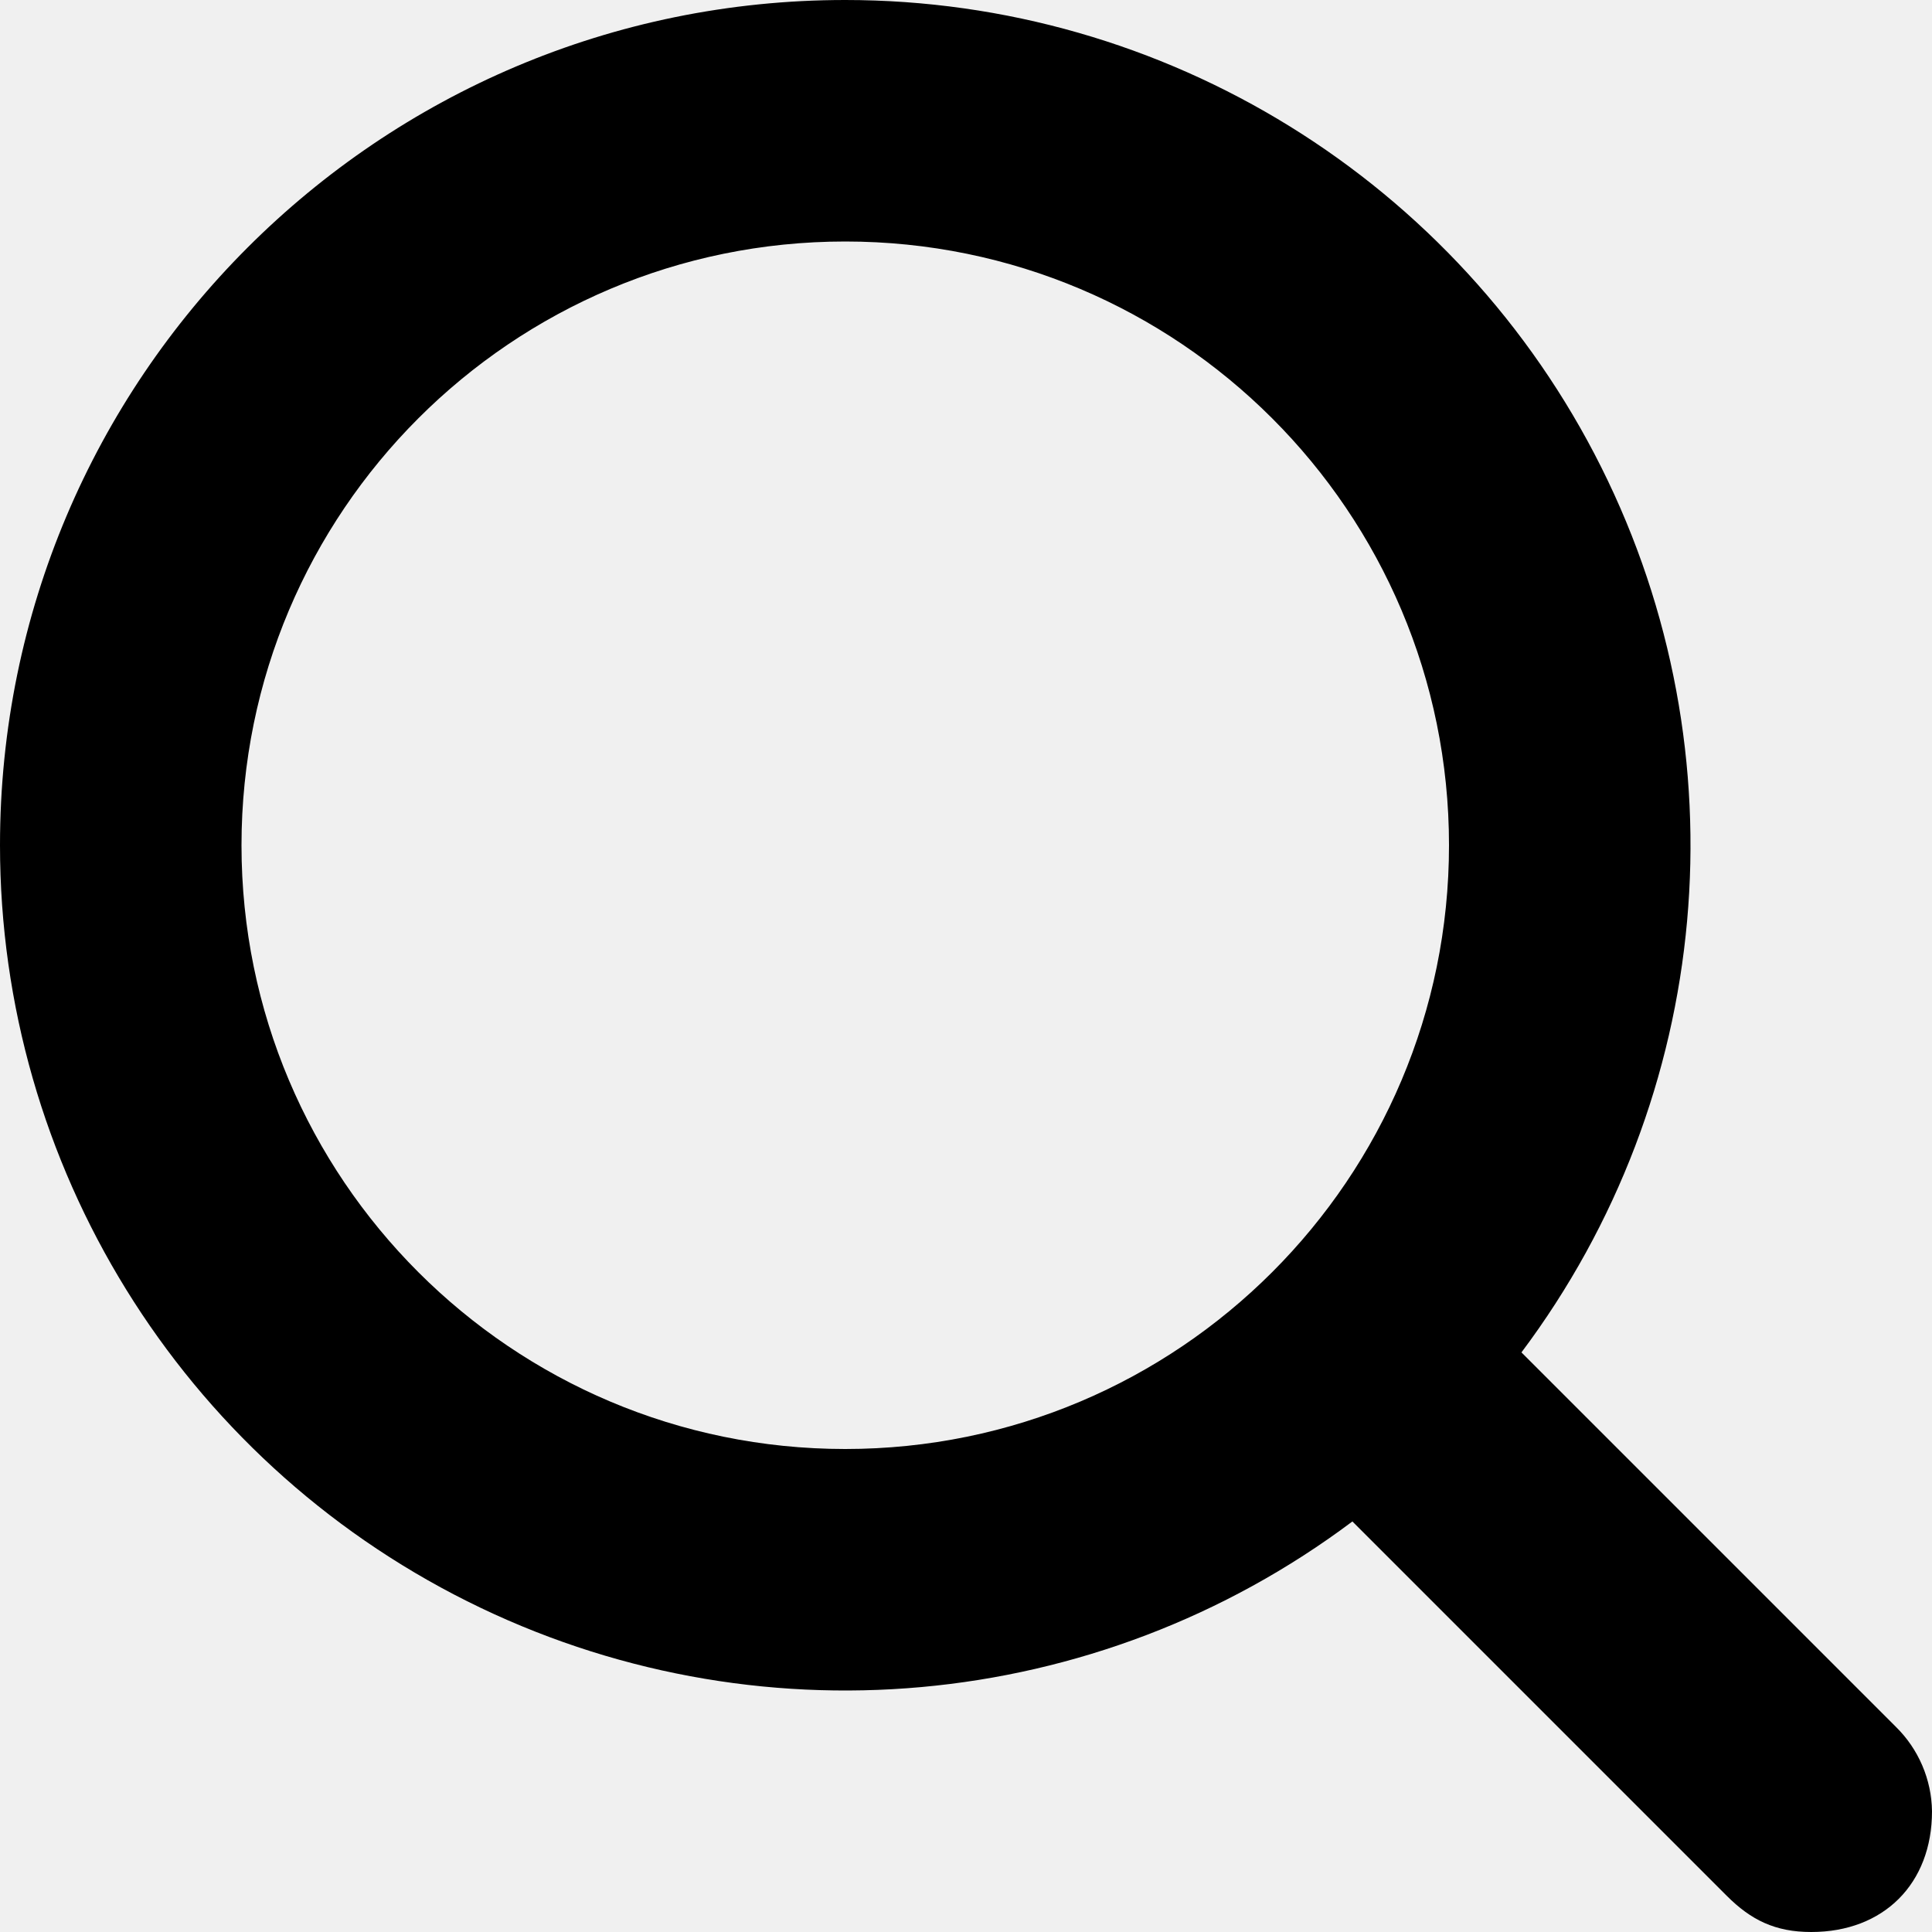
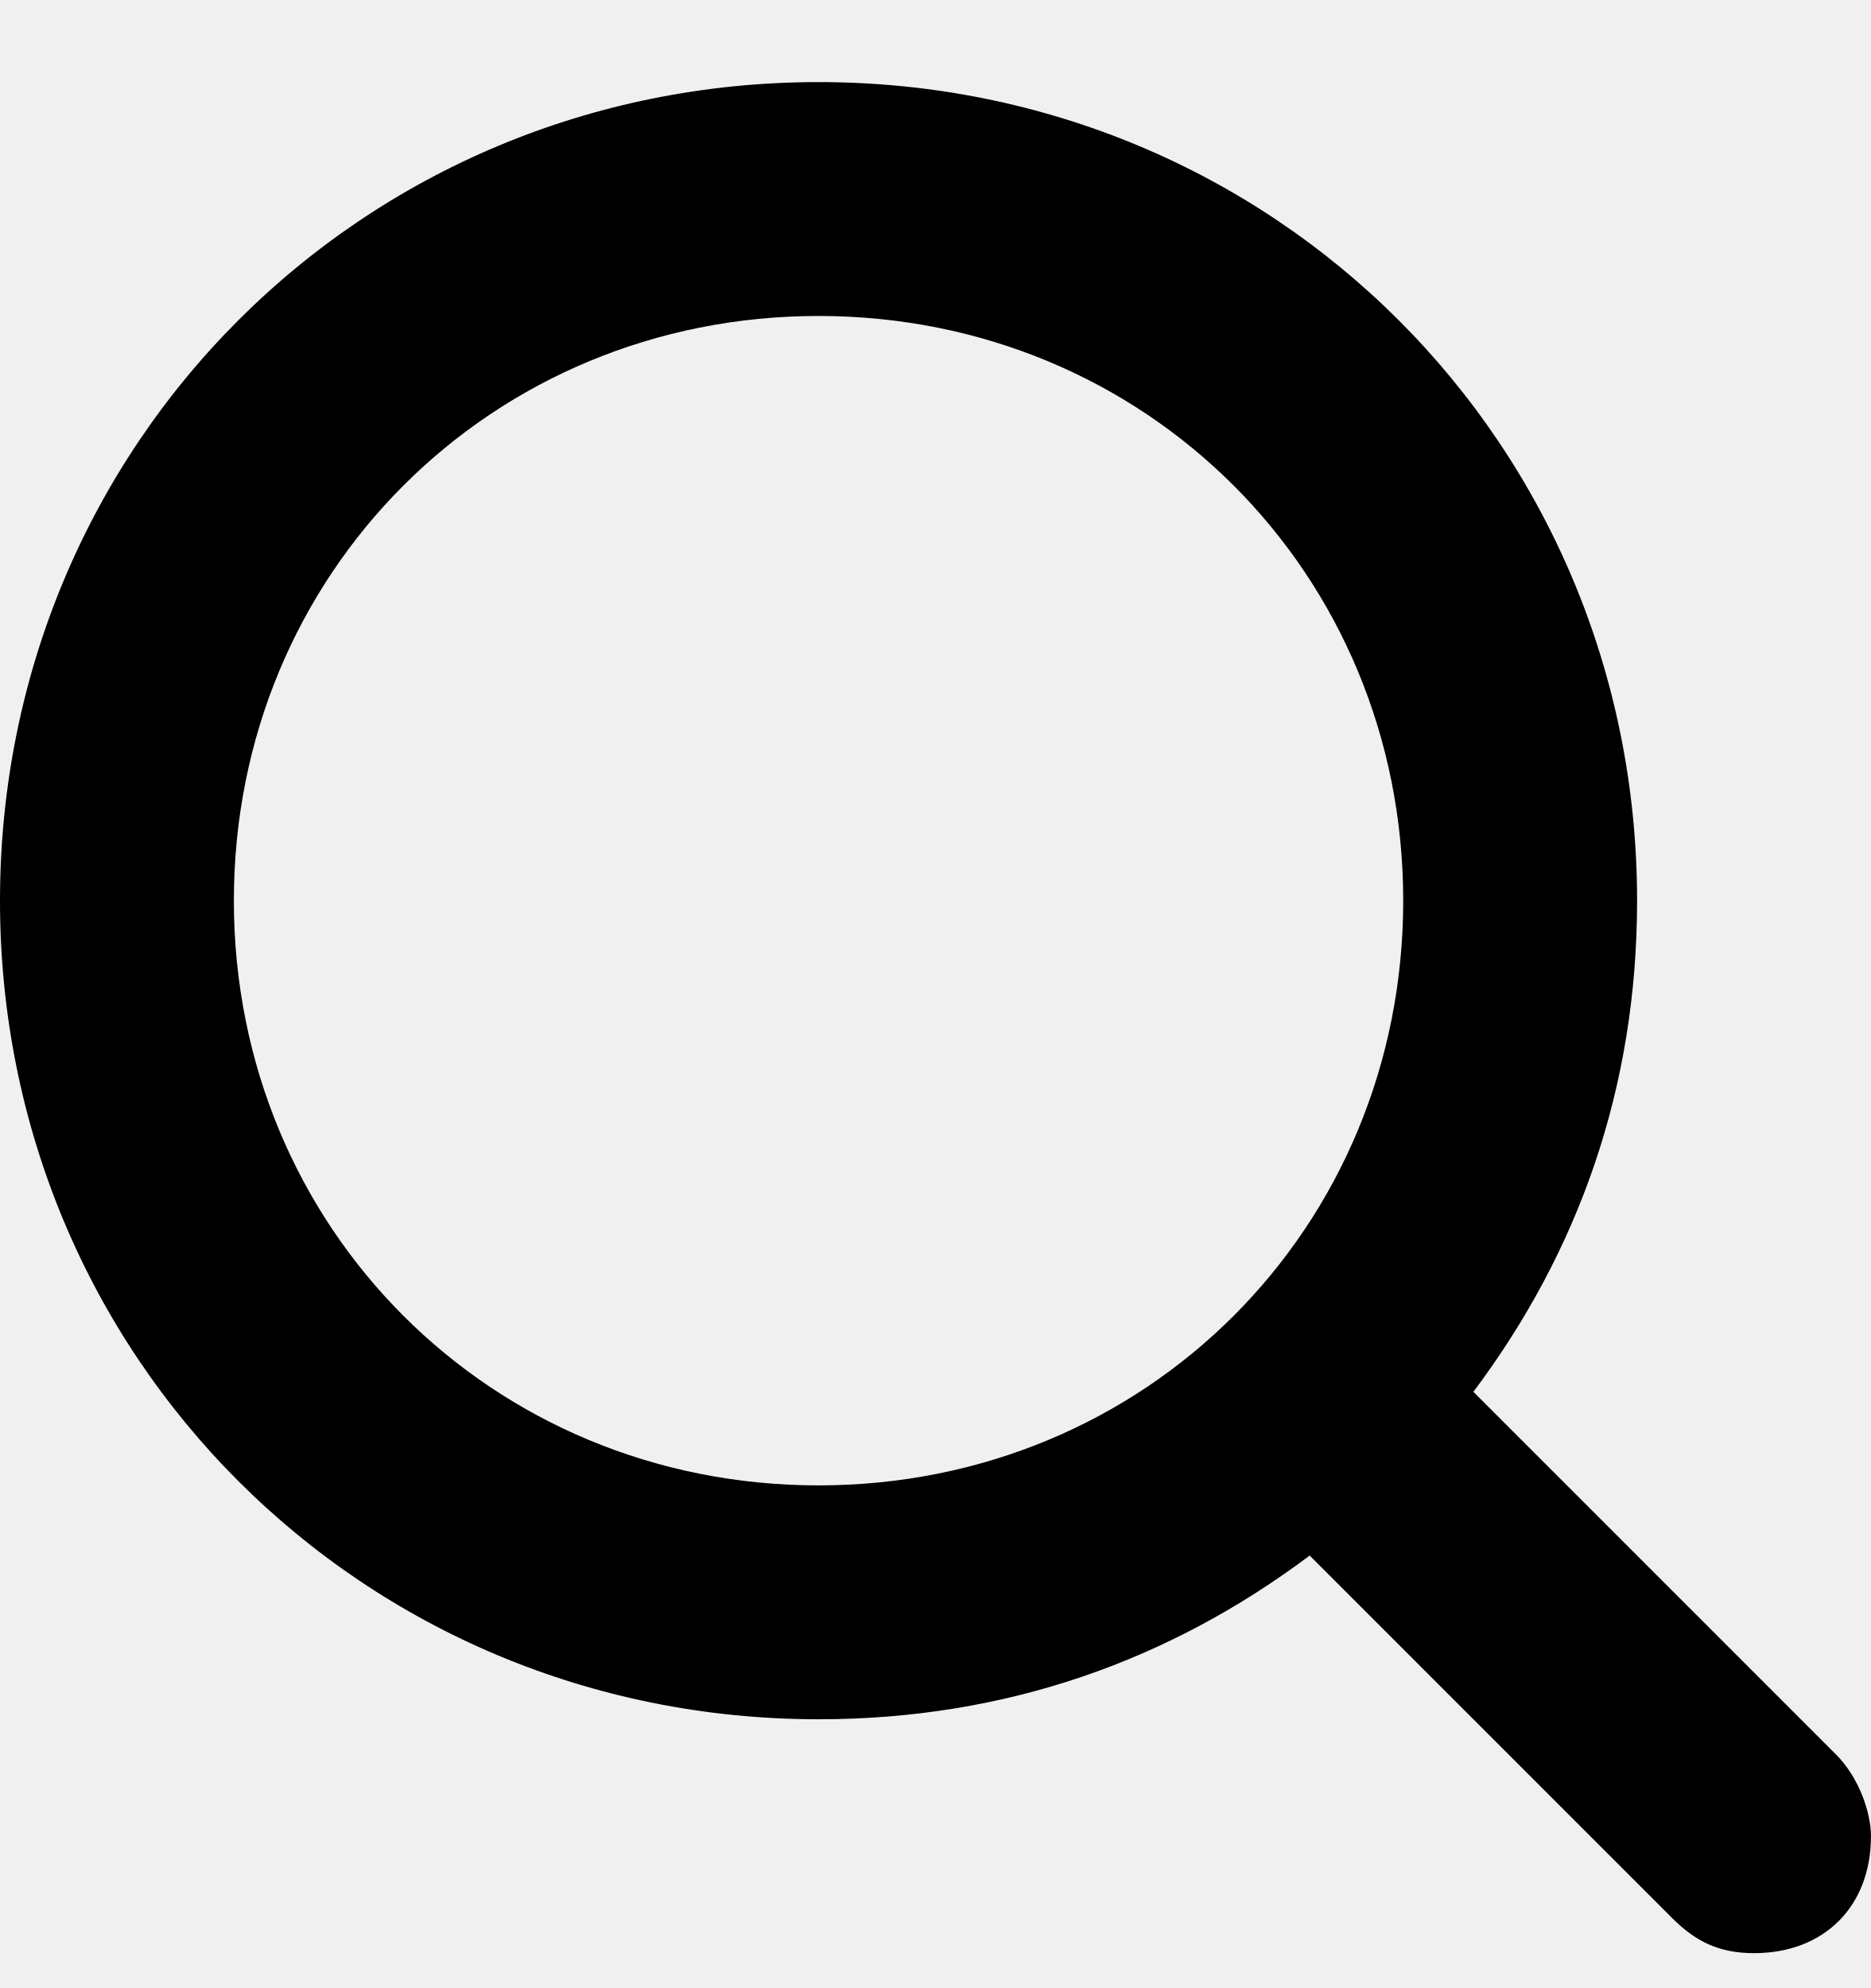
- <svg xmlns="http://www.w3.org/2000/svg" width="16" height="16" fill="none" viewBox="0 0 16 16">
-   <path fill="#000" d="m15.7 14.3-3.1-3.1A7 7 0 0 0 7 0a7 7 0 0 0-7 7 7 7 0 0 0 11.2 5.6l3.1 3.1c.2.2.4.3.7.3.6 0 1-.4 1-1a1 1 0 0 0-.3-.7ZM2 7a5 5 0 0 1 5-5 5 5 0 0 1 5 5 5 5 0 0 1-5 5 5 5 0 0 1-5-5Z" />
+ <svg xmlns="http://www.w3.org/2000/svg" width="16" height="17" fill="none" viewBox="0 0 16 17">
+   <g clip-path="url(#a)">
+     <path fill="#000" d="m15.7 15.002-3.1-3.1c.9-1.2 1.4-2.6 1.4-4.2 0-3.9-3.1-7-7-7s-7 3.1-7 7 3.1 7 7 7c1.6 0 3-.5 4.2-1.4l3.1 3.1c.2.2.4.3.7.3.6 0 1-.4 1-1 0-.2-.1-.5-.3-.7ZM2 7.702c0-2.8 2.2-5 5-5s5 2.2 5 5-2.2 5-5 5-5-2.2-5-5Z" />
+   </g>
+   <defs>
+     <clipPath id="a">
+       <path fill="#fff" d="M0 .702h16v16H0z" />
+     </clipPath>
+   </defs>
</svg>
